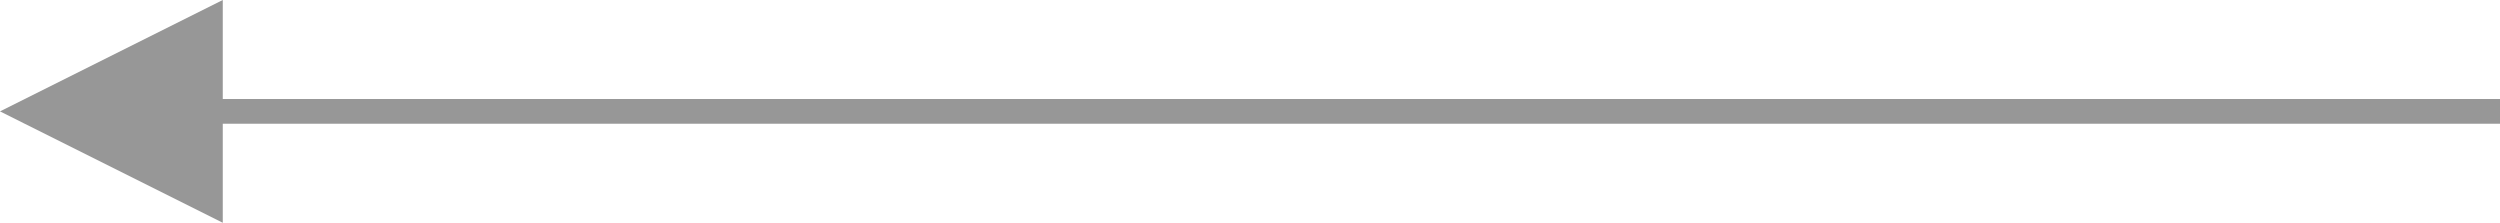
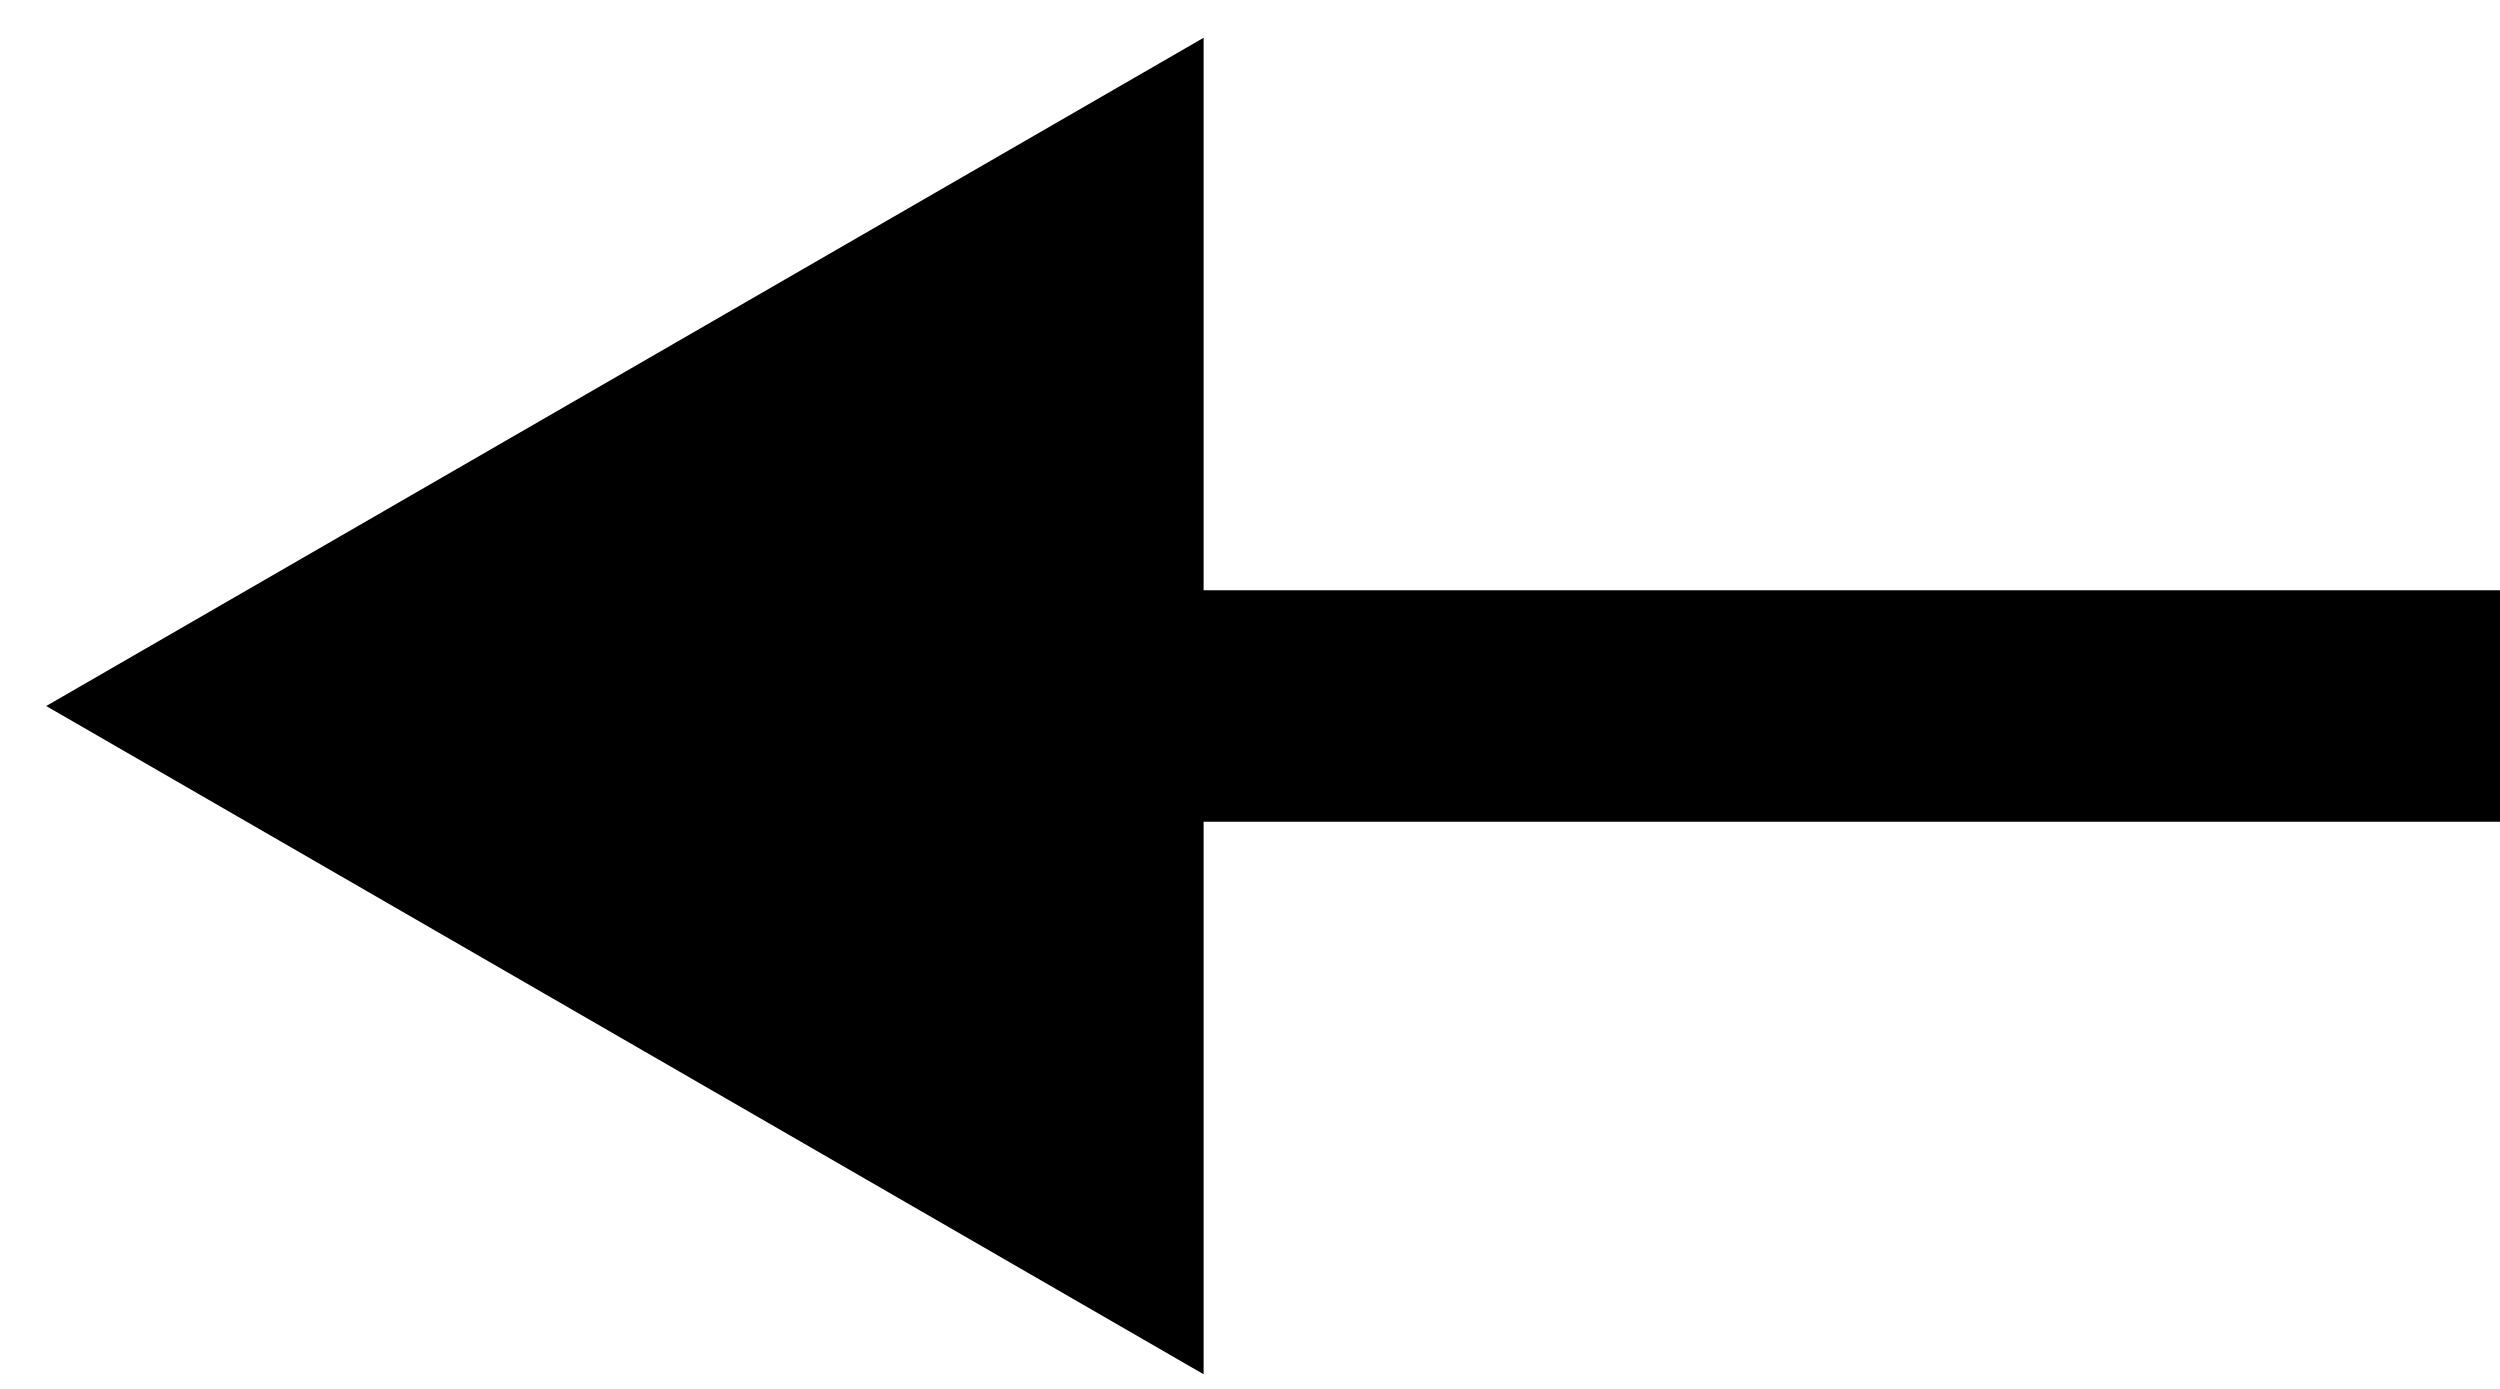
- <svg xmlns="http://www.w3.org/2000/svg" width="101px" height="9px" viewBox="0 0 101 9" version="1.1">
-   <g id="页面-1" stroke="none" stroke-width="1" fill="none" fill-rule="evenodd">
-     <path id="直线" d="M9,0 L9,4 L101,4 L101,5 L9,5 L9,9 L0,4.5 L9,0 Z" fill="#979797" fill-rule="nonzero" />
-   </g>
+ <svg xmlns="http://www.w3.org/2000/svg" width="54" height="30" viewBox="0 0 54 30" fill="none">
+   <path d="M0.998 15.25L25.998 29.684V0.816L0.998 15.25ZM54 12.75L23.498 12.75V17.75L54 17.75V12.75Z" fill="black" />
</svg>
